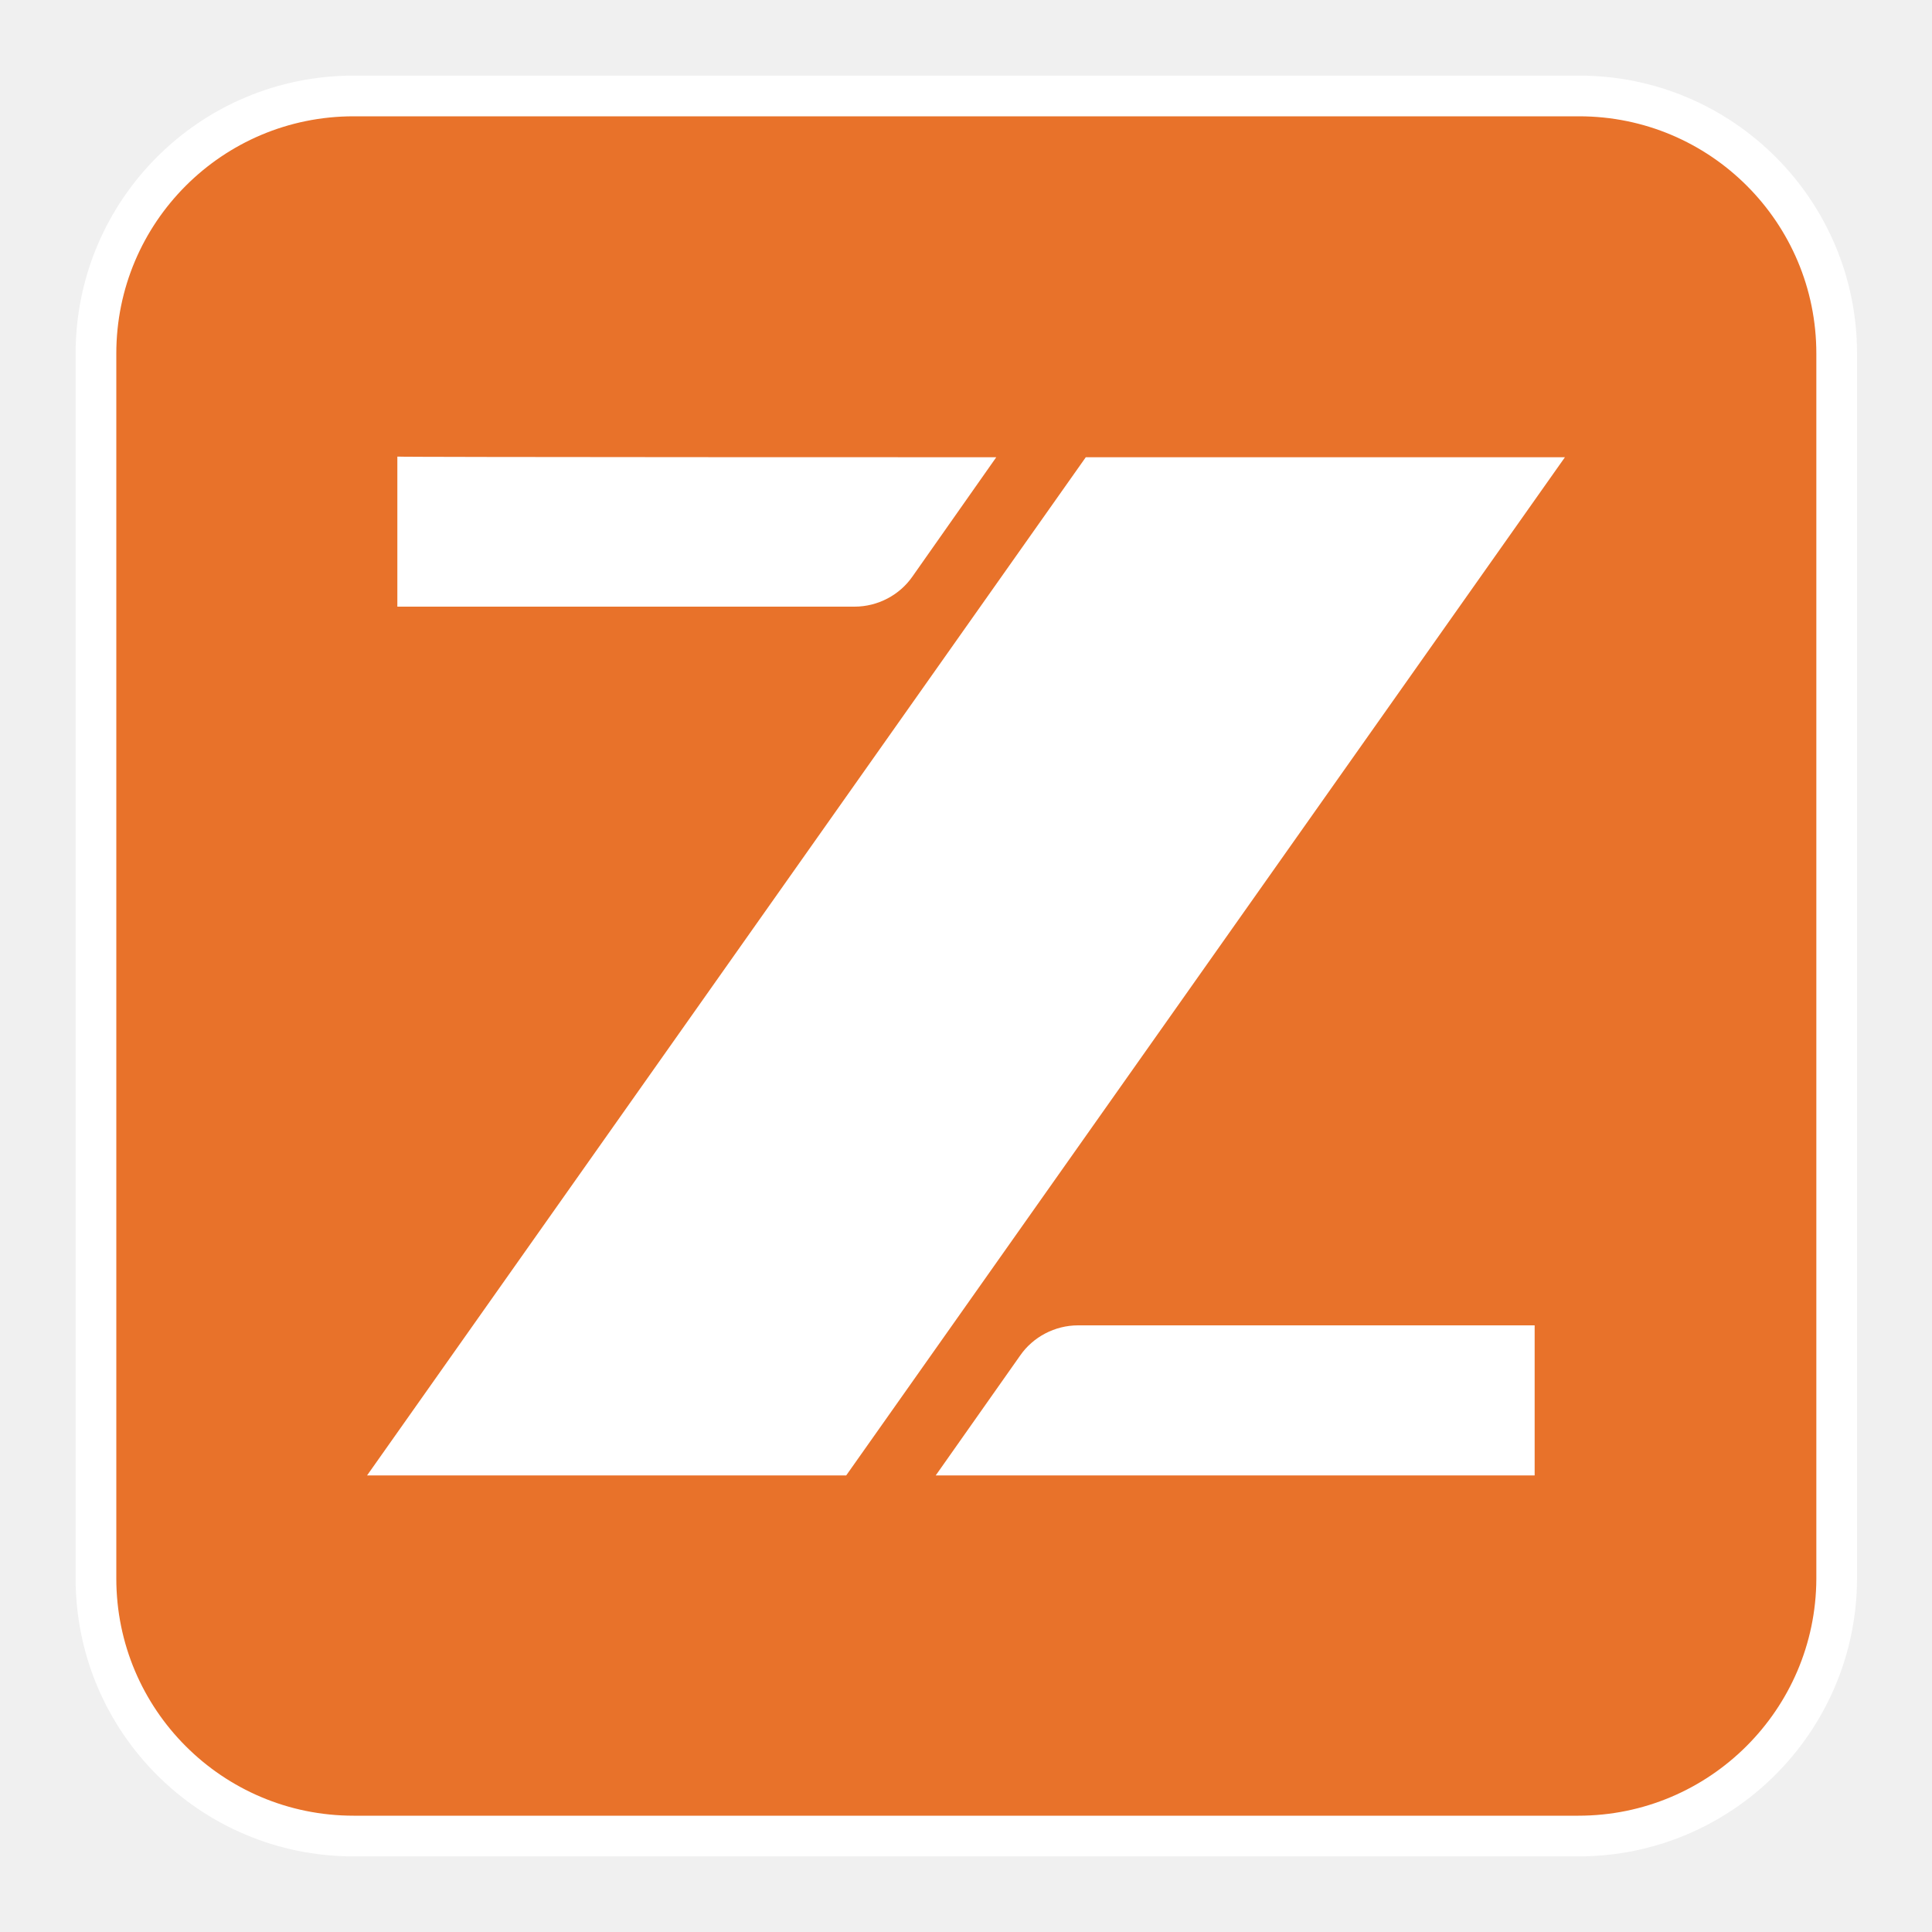
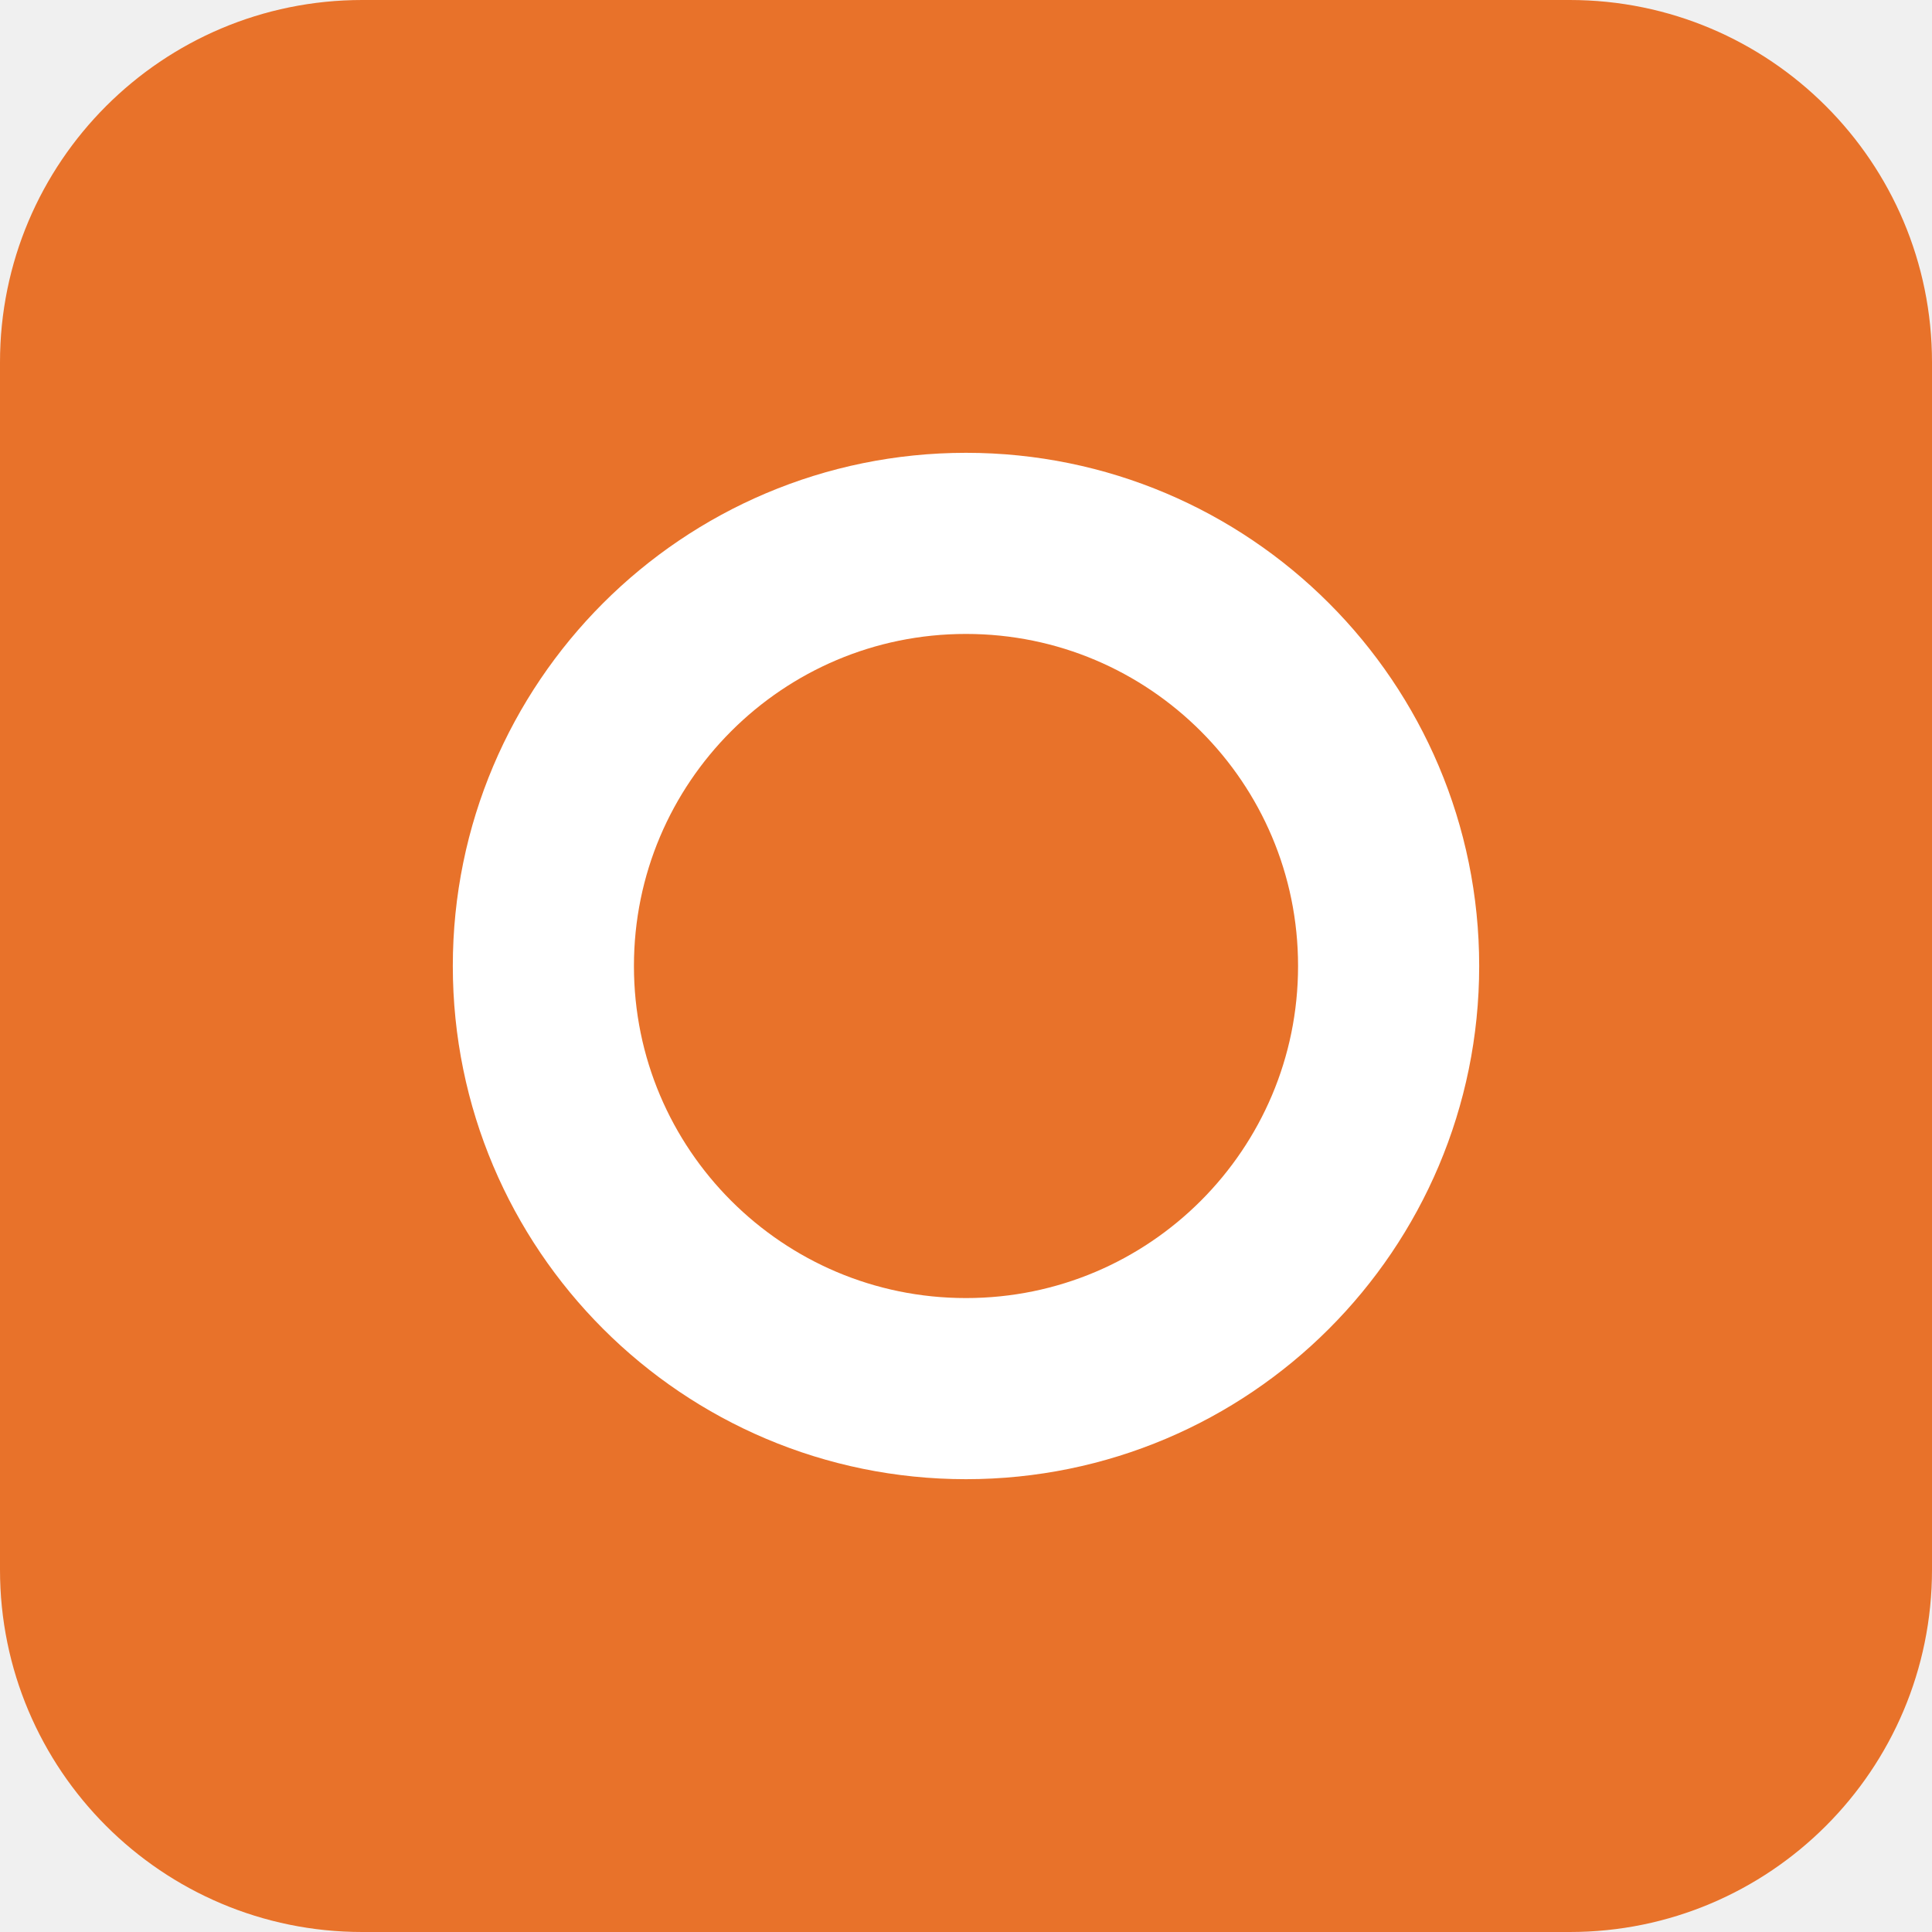
- <svg xmlns="http://www.w3.org/2000/svg" version="1.1" x="0px" y="0px" viewBox="0 0 30 30">
-   <defs>
-     <style type="text/css">
-     .st194{fill:#e8722a;stroke:#FFFFFF;stroke-width:0.632;stroke-miterlimit:10;}
-     .st23{fill:#FFFFFF;}
-   </style>
-   </defs>
-   <g>
-     <path class="st194" d="M24.51,28.51H5.49c-2.21,0-4-1.79-4-4V5.49c0-2.21,1.79-4,4-4h19.03c2.21,0,4,1.79,4,4v19.03     C28.51,26.72,26.72,28.51,24.51,28.51z" />
-     <g>
-       <path class="st23" d="M15.47,7.1l-1.3,1.85c-0.2,0.29-0.54,0.47-0.9,0.47h-7.1V7.09C6.16,7.1,15.47,7.1,15.47,7.1z" />
-       <polygon class="st23" points="24.3,7.1 13.14,22.91 5.7,22.91 16.86,7.1" />
-       <path class="st23" d="M14.53,22.91l1.31-1.86c0.2-0.29,0.54-0.47,0.9-0.47h7.09v2.33H14.53z" />
-     </g>
-   </g>
+ <svg xmlns="http://www.w3.org/2000/svg" viewBox="0 0 64 64">
+   <rect width="64" height="64" rx="12" fill="#e8722a" />
+   <circle cx="32" cy="32" r="14" fill="none" stroke="#ffffff" stroke-width="6" />
</svg>
